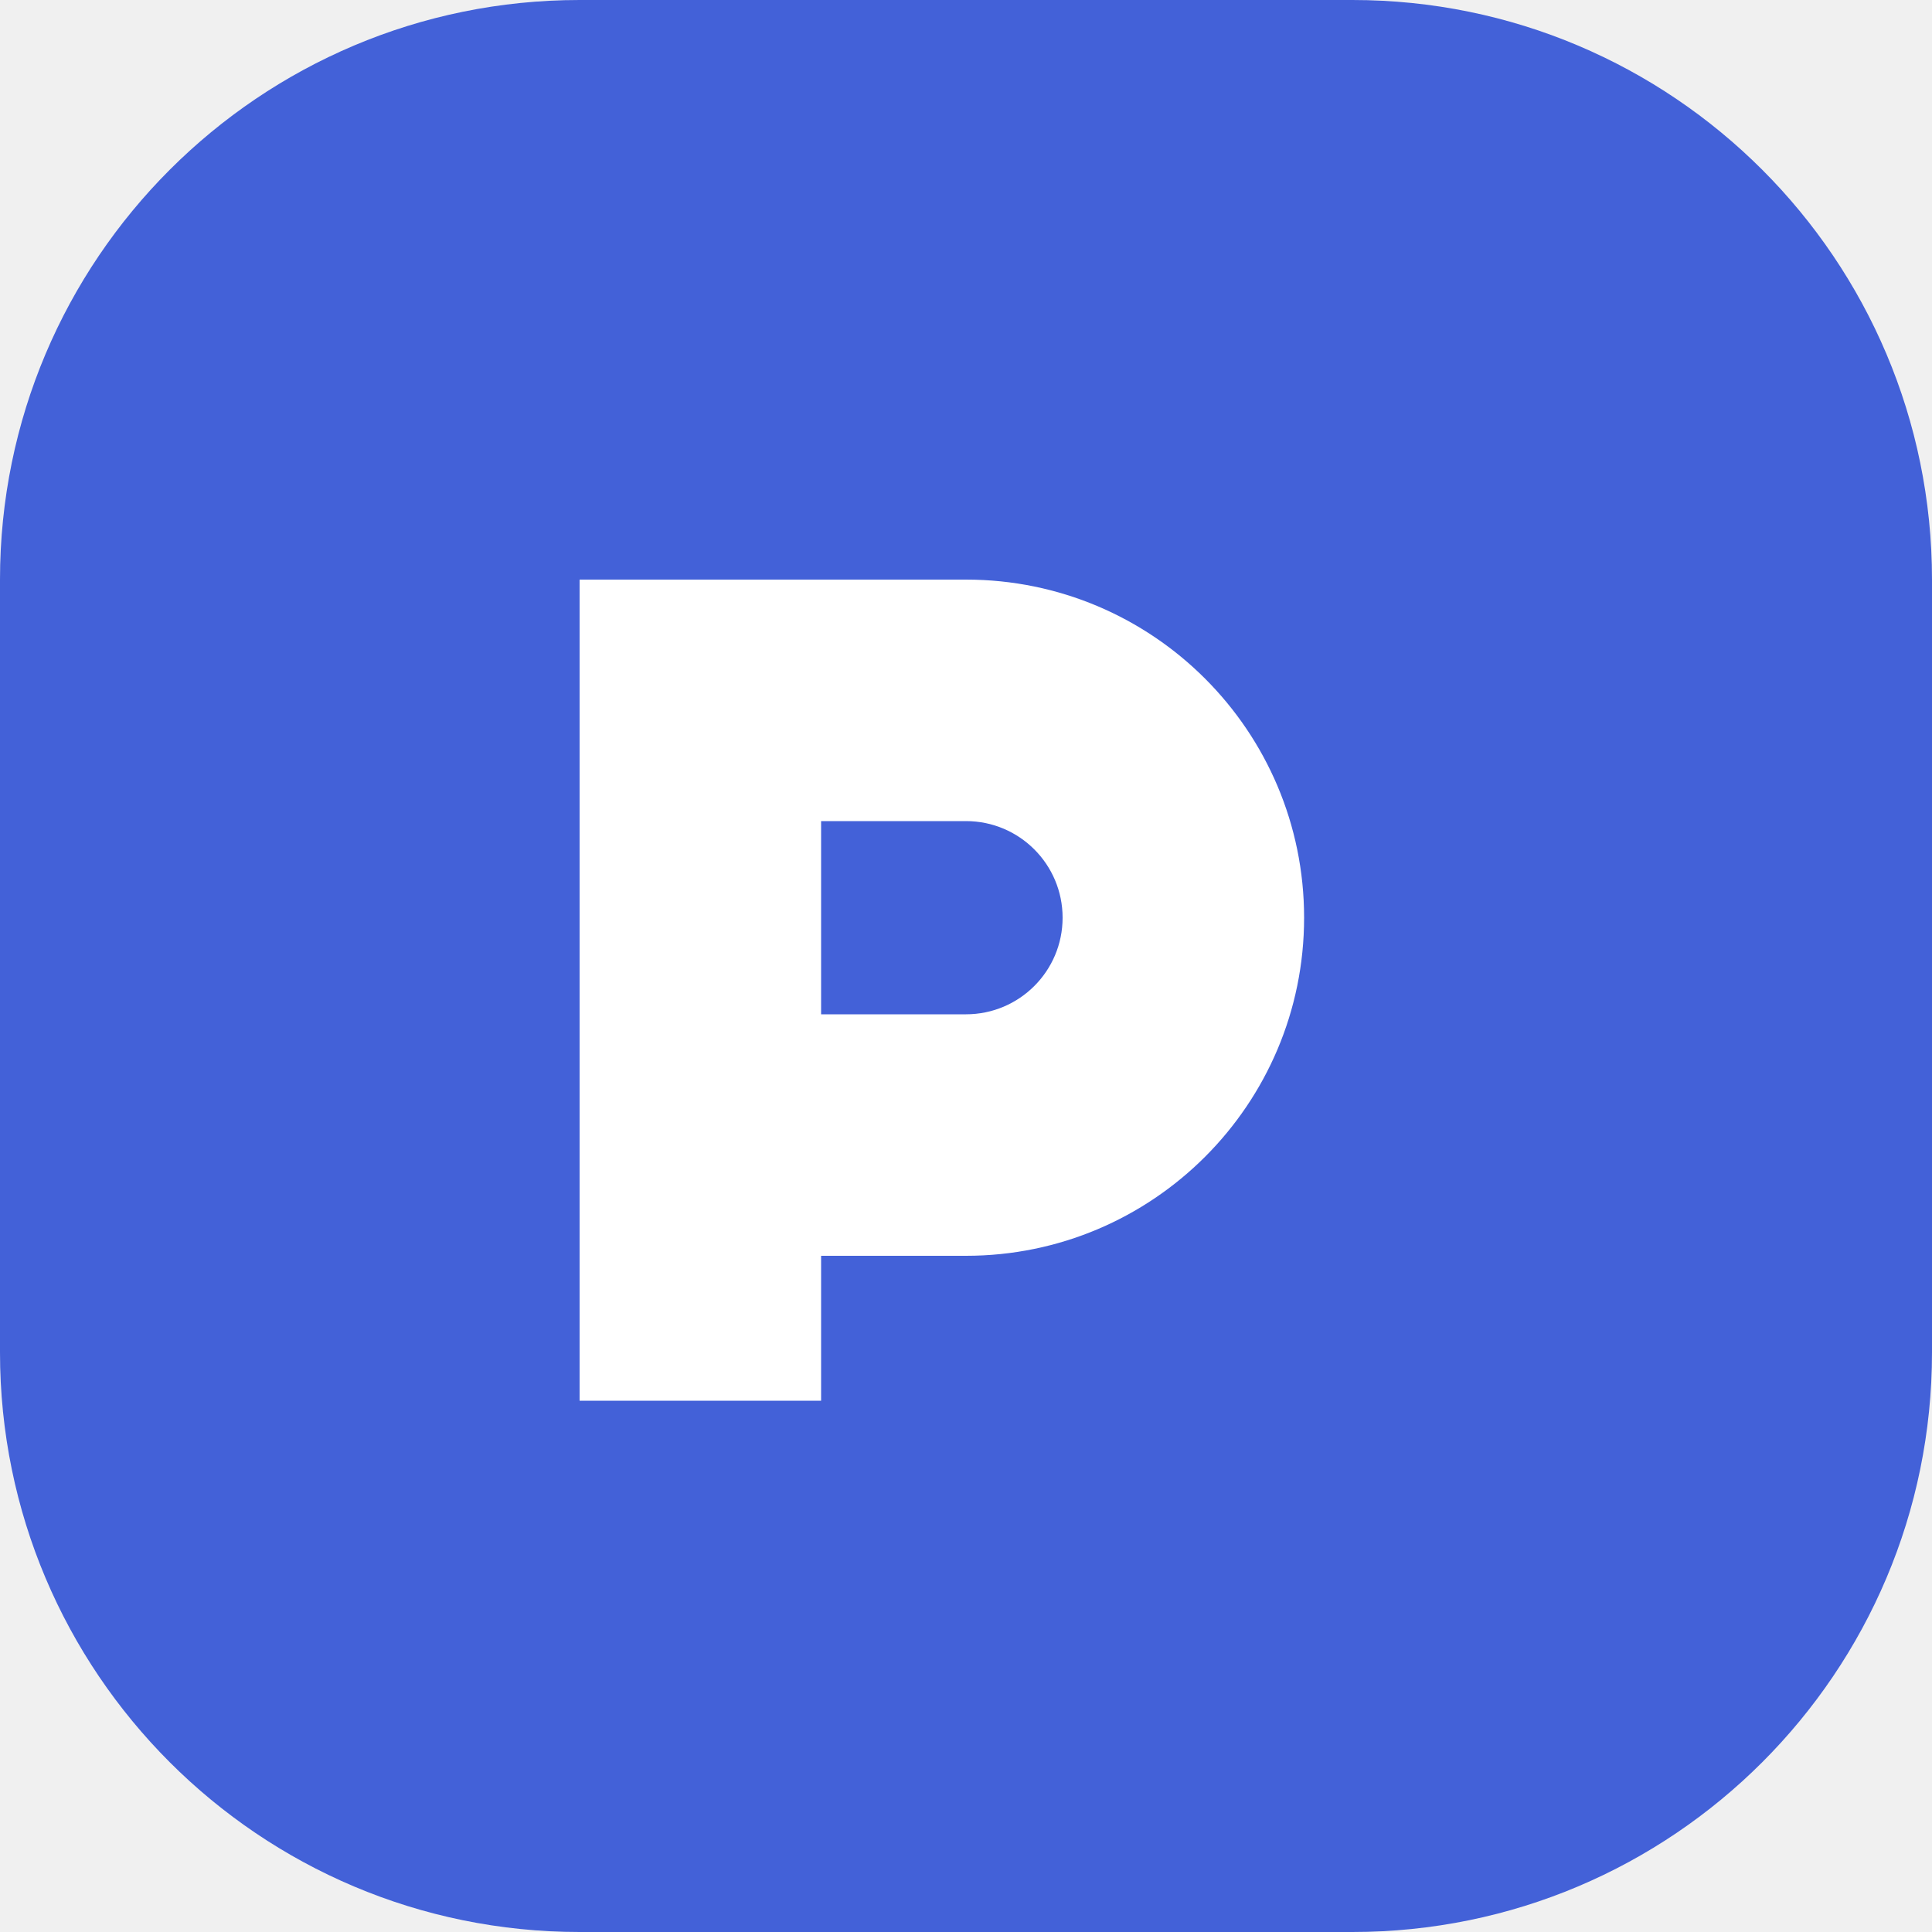
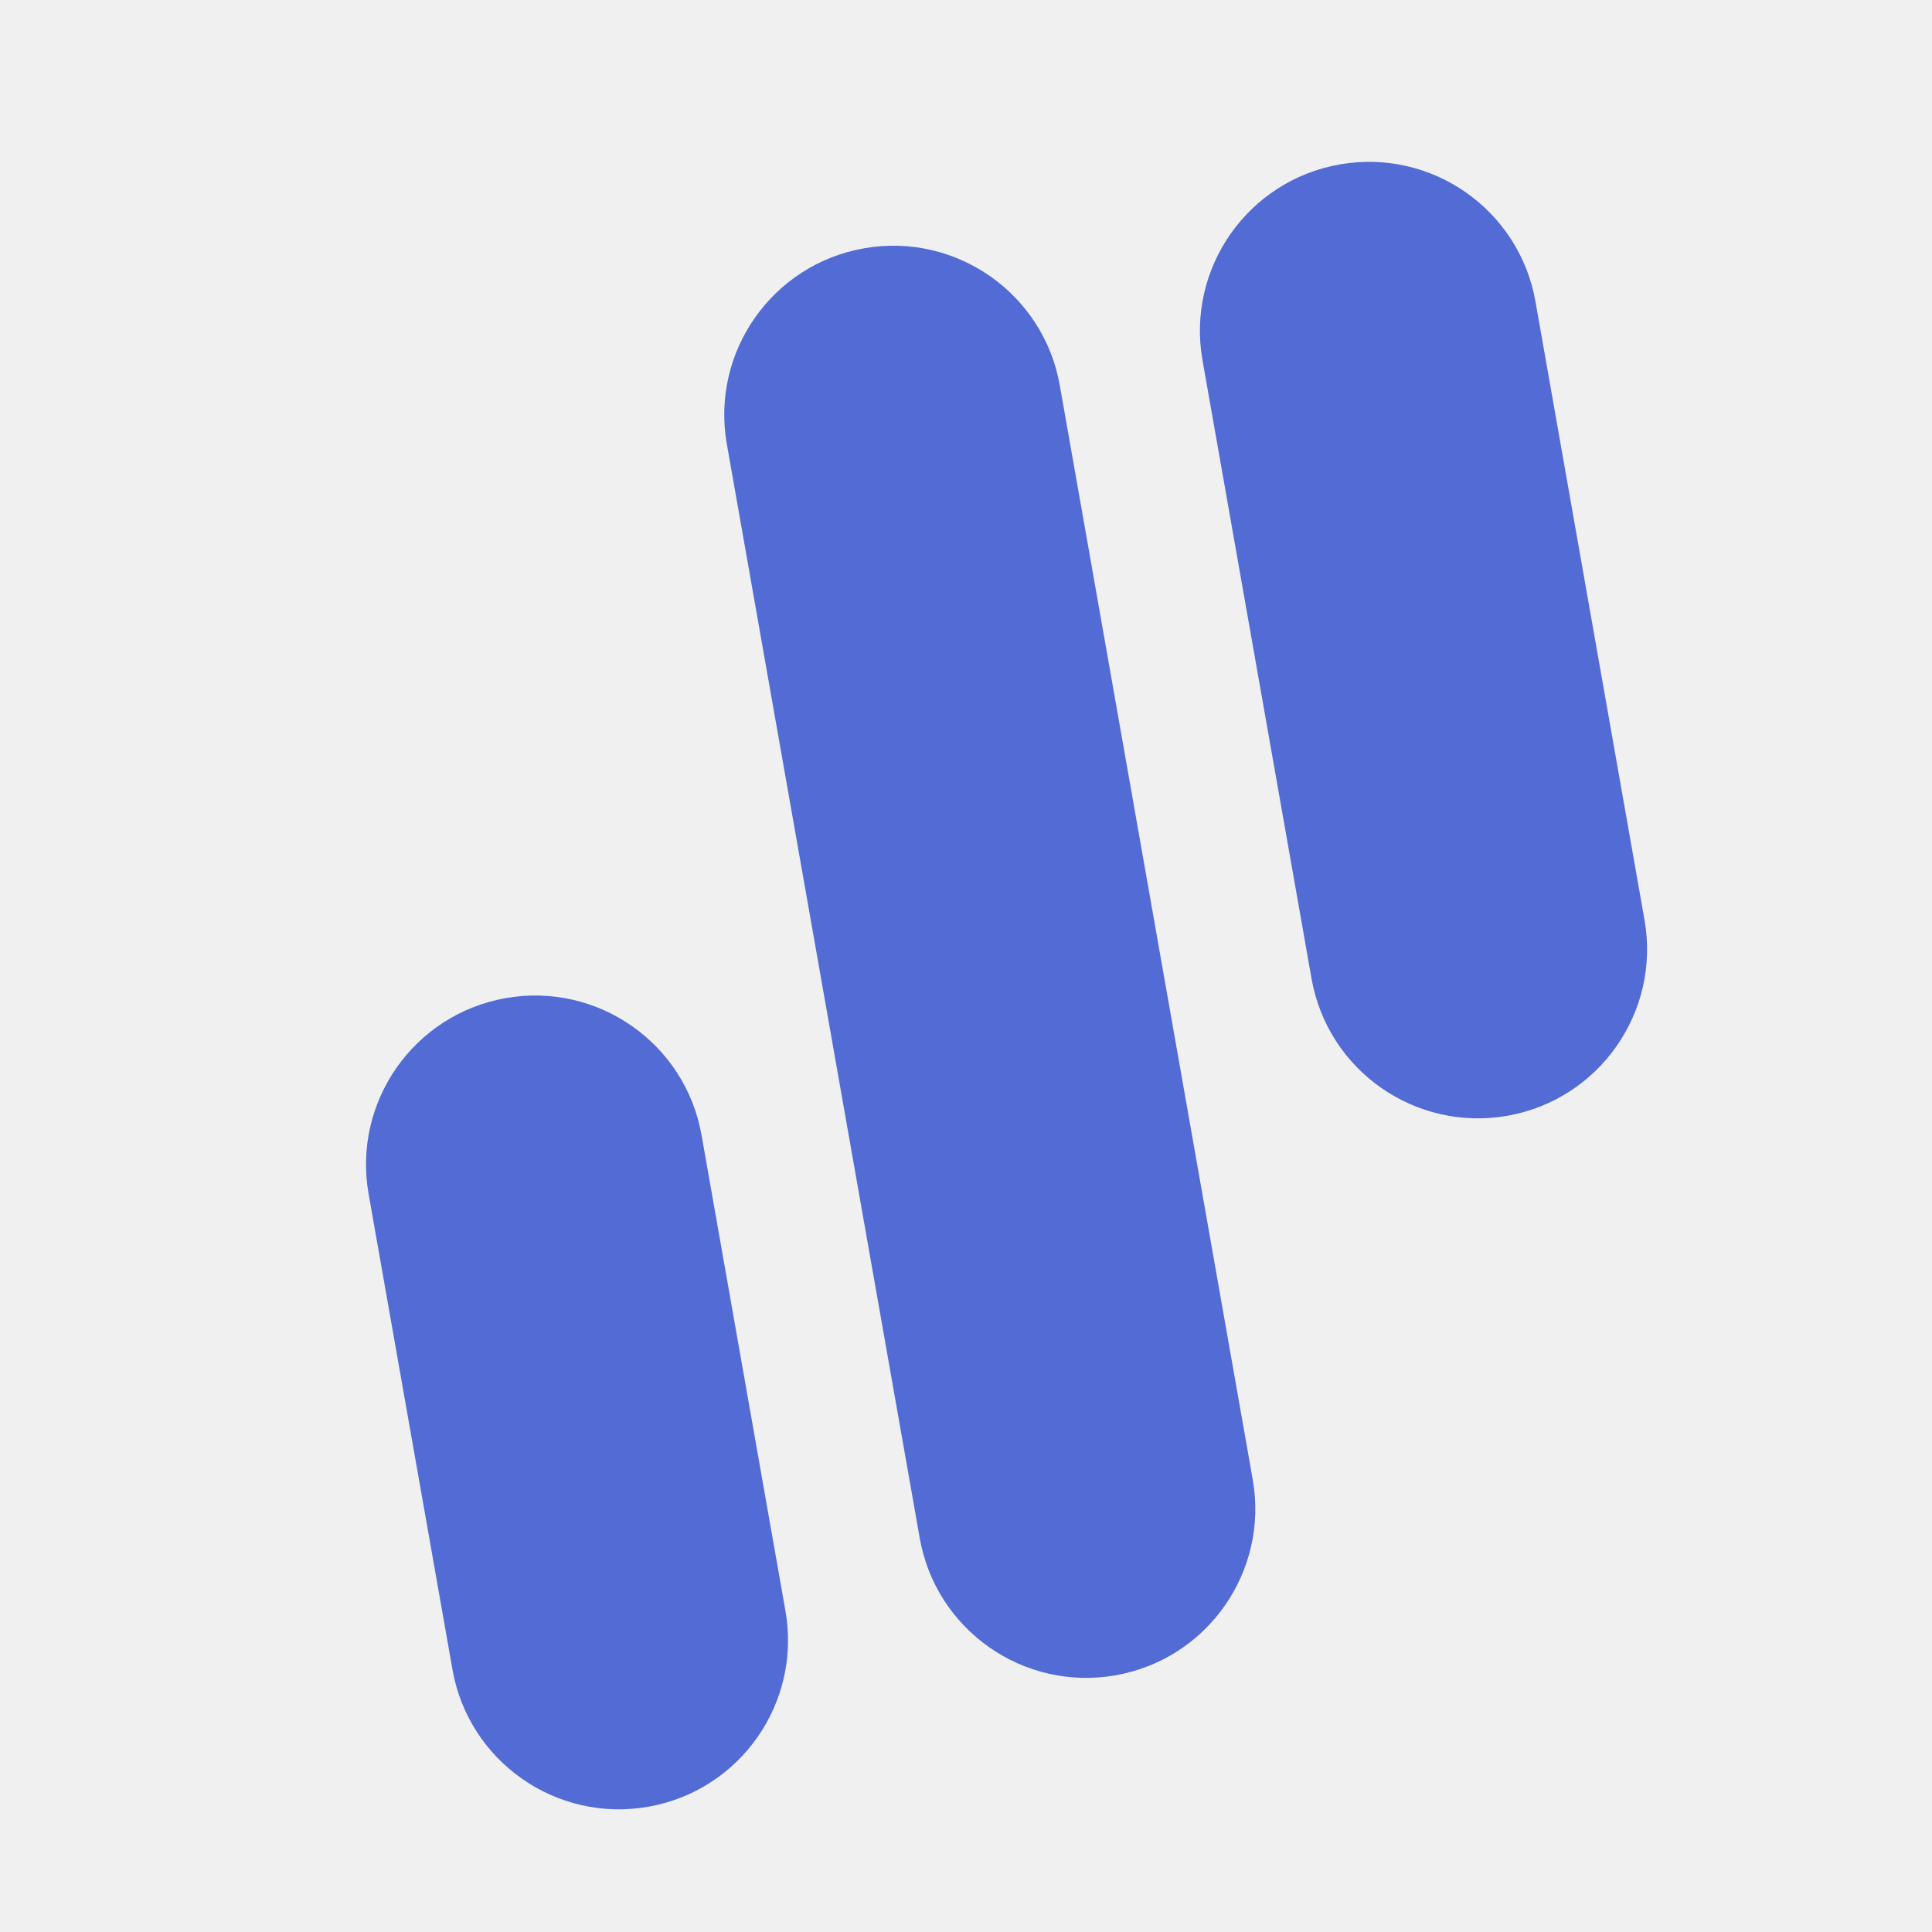
<svg xmlns="http://www.w3.org/2000/svg" viewBox="0 0 40 40">
-   <rect width="40" height="40" rx="12" fill="#4361d8" />
-   <path d="M12 29V12h8a7 7 0 0 1 0 14h-3v-5h3a2 2 0 0 0 0-4h-3v12z" fill="white" />
+   <style>g{fill:#526bd5}@media(prefers-color-scheme:dark){g{fill:#91a4ff}}</style>
+   <g transform="rotate(-10 20 20)">
+     <rect x="7" y="19" width="7" height="17" rx="3.5" />
+     <rect x="17" y="5" width="7" height="30" rx="3.5" />
+     <rect x="27" y="5" width="7" height="20" rx="3.5" />
+   </g>
</svg>
